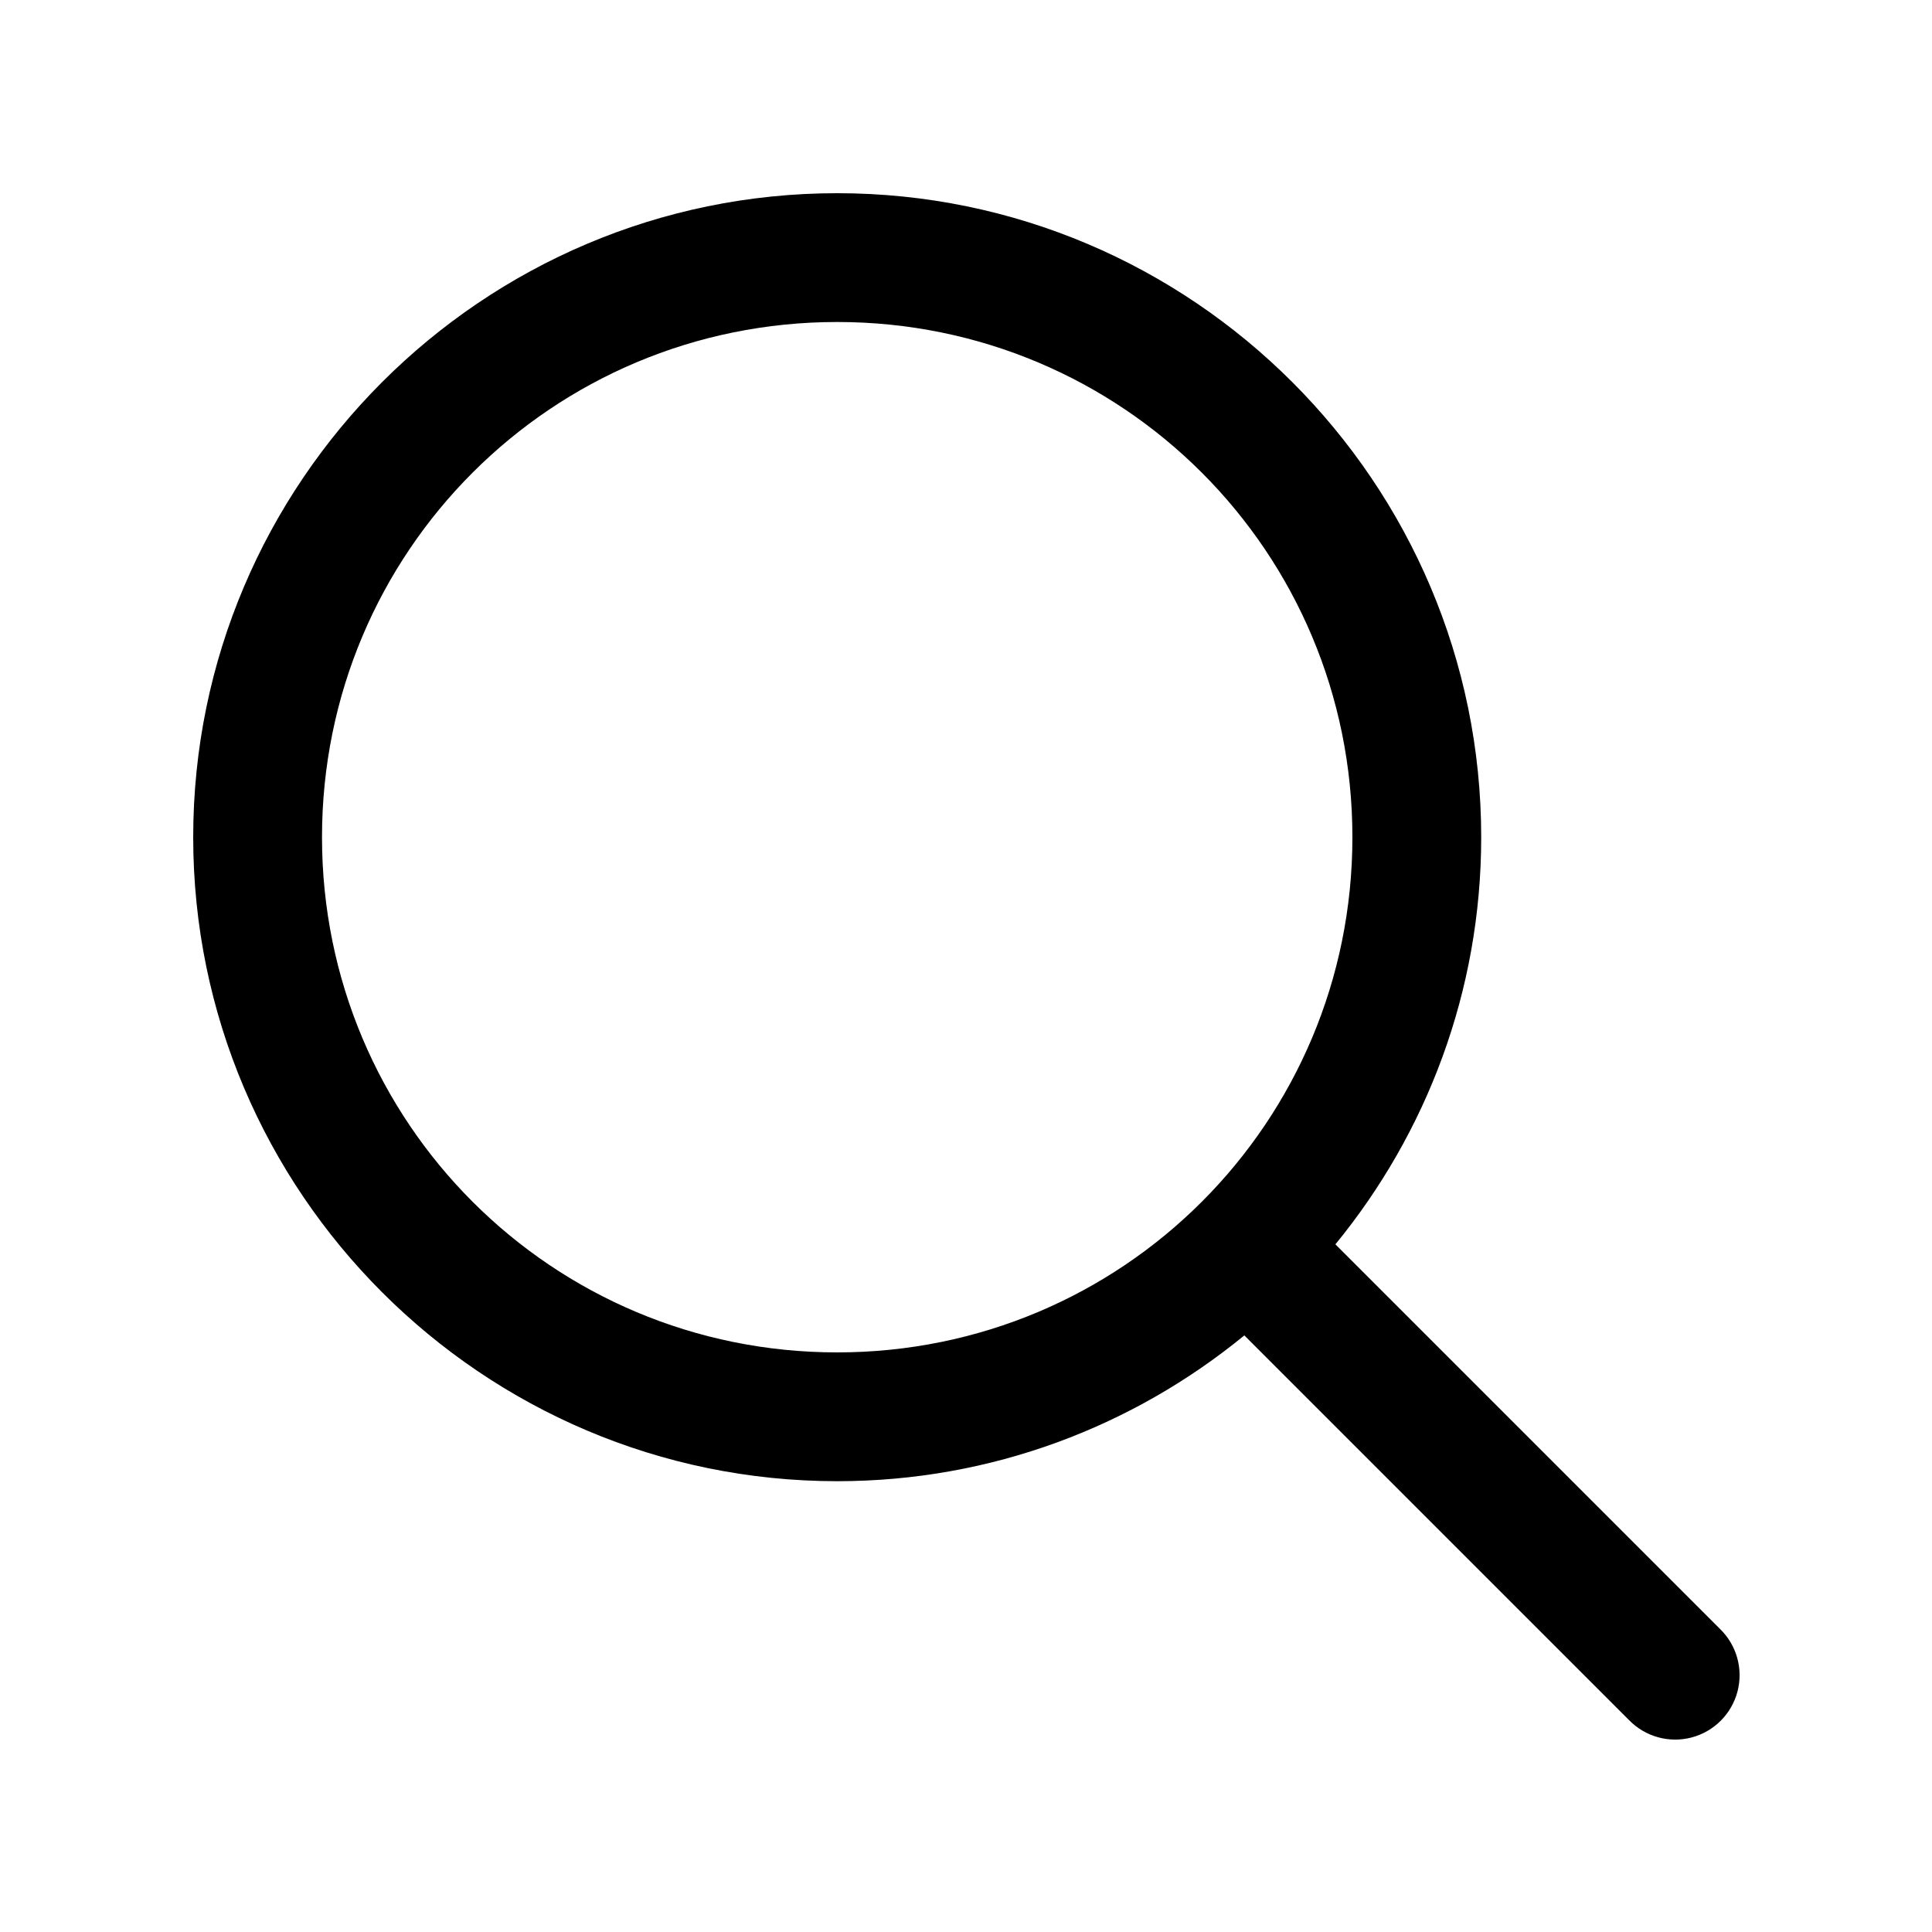
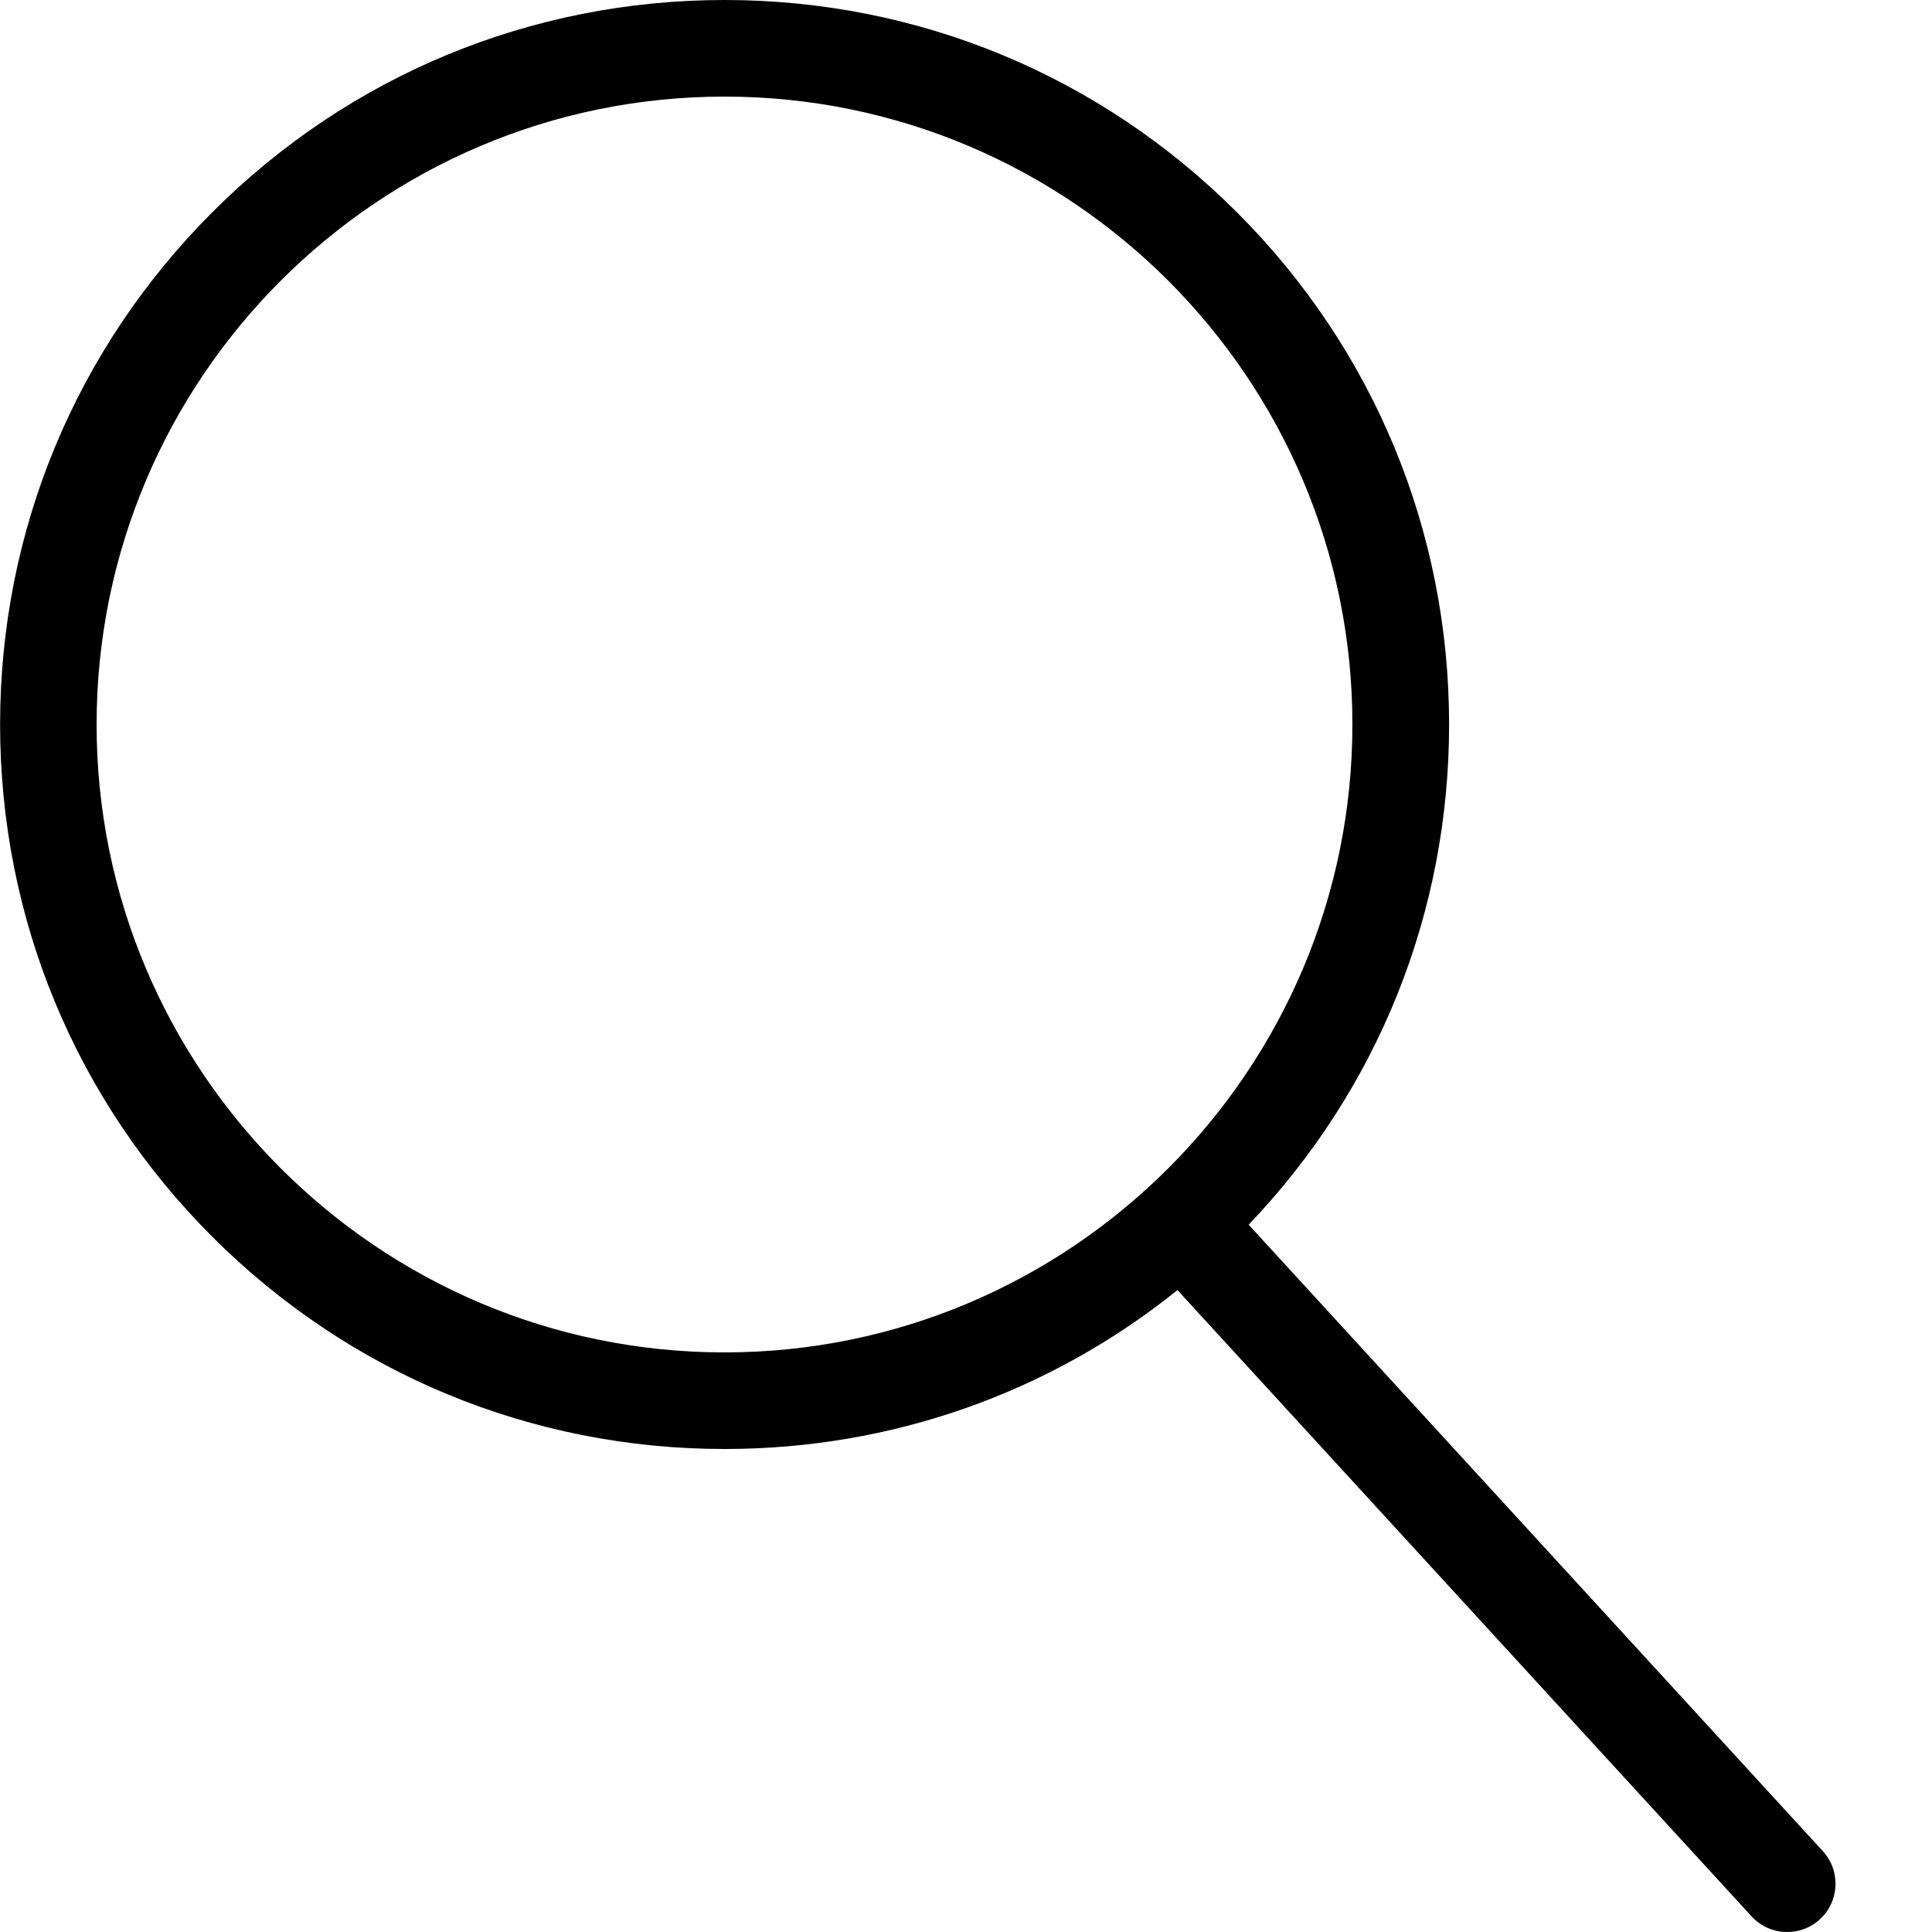
- <svg xmlns="http://www.w3.org/2000/svg" fill="#000000" viewBox="0 0 30 30" width="30px" height="30px">
-   <path d="M 13 3 C 7.489 3 3 7.489 3 13 C 3 18.511 7.489 23 13 23 C 15.397 23 17.597 22.149 19.322 20.736 L 25.293 26.707 A 1 1 0 1 0 26.707 25.293 L 20.736 19.322 C 22.149 17.597 23 15.397 23 13 C 23 7.489 18.511 3 13 3 z M 13 5 C 17.43 5 21 8.57 21 13 C 21 17.43 17.43 21 13 21 C 8.57 21 5 17.43 5 13 C 5 8.57 8.57 5 13 5 z" />
+ <svg xmlns="http://www.w3.org/2000/svg" version="1.1" width="20" height="20" viewBox="0 0 20 20">
+   <path fill="#000000" d="M18.869 19.162l-5.943-6.484c1.339-1.401 2.075-3.233 2.075-5.178 0-2.003-0.78-3.887-2.197-5.303s-3.3-2.197-5.303-2.197-3.887 0.78-5.303 2.197-2.197 3.3-2.197 5.303 0.78 3.887 2.197 5.303 3.3 2.197 5.303 2.197c1.726 0 3.362-0.579 4.688-1.645l5.943 6.483c0.099 0.108 0.233 0.162 0.369 0.162 0.121 0 0.242-0.043 0.338-0.131 0.204-0.187 0.217-0.503 0.031-0.706zM1 7.5c0-3.584 2.916-6.5 6.5-6.5s6.5 2.916 6.5 6.5-2.916 6.5-6.5 6.5-6.5-2.916-6.5-6.5z" />
</svg>
